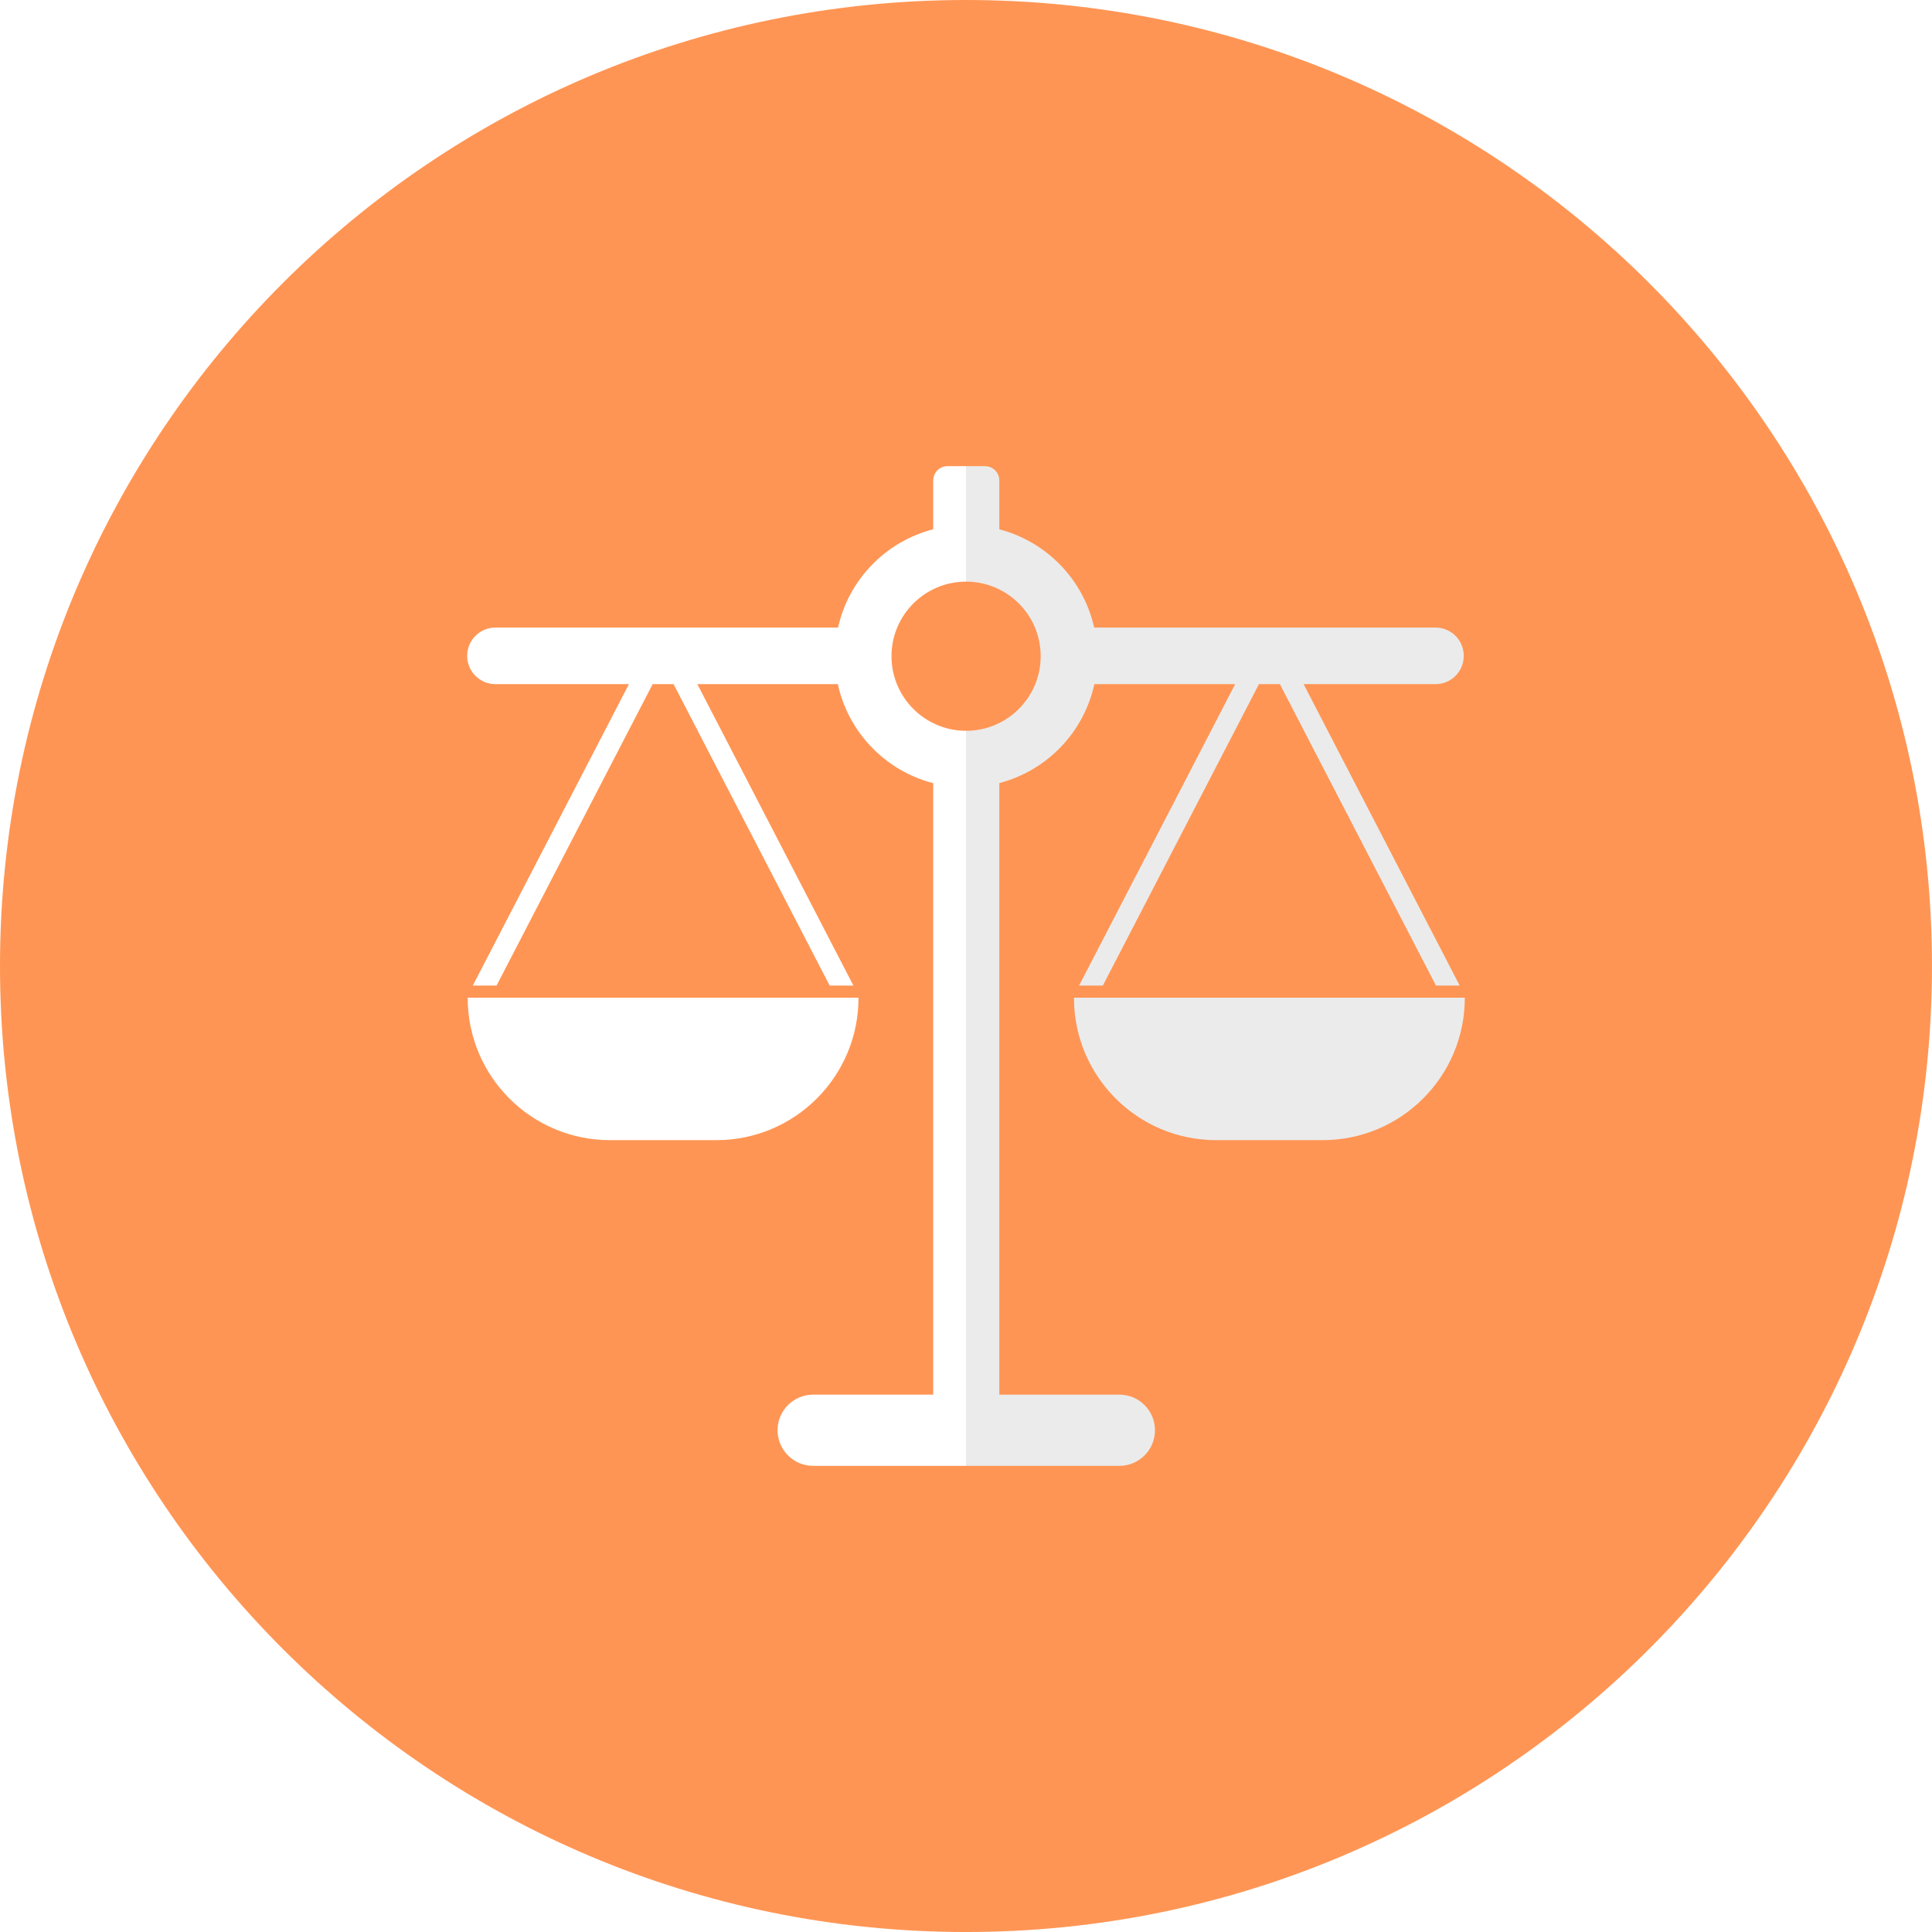
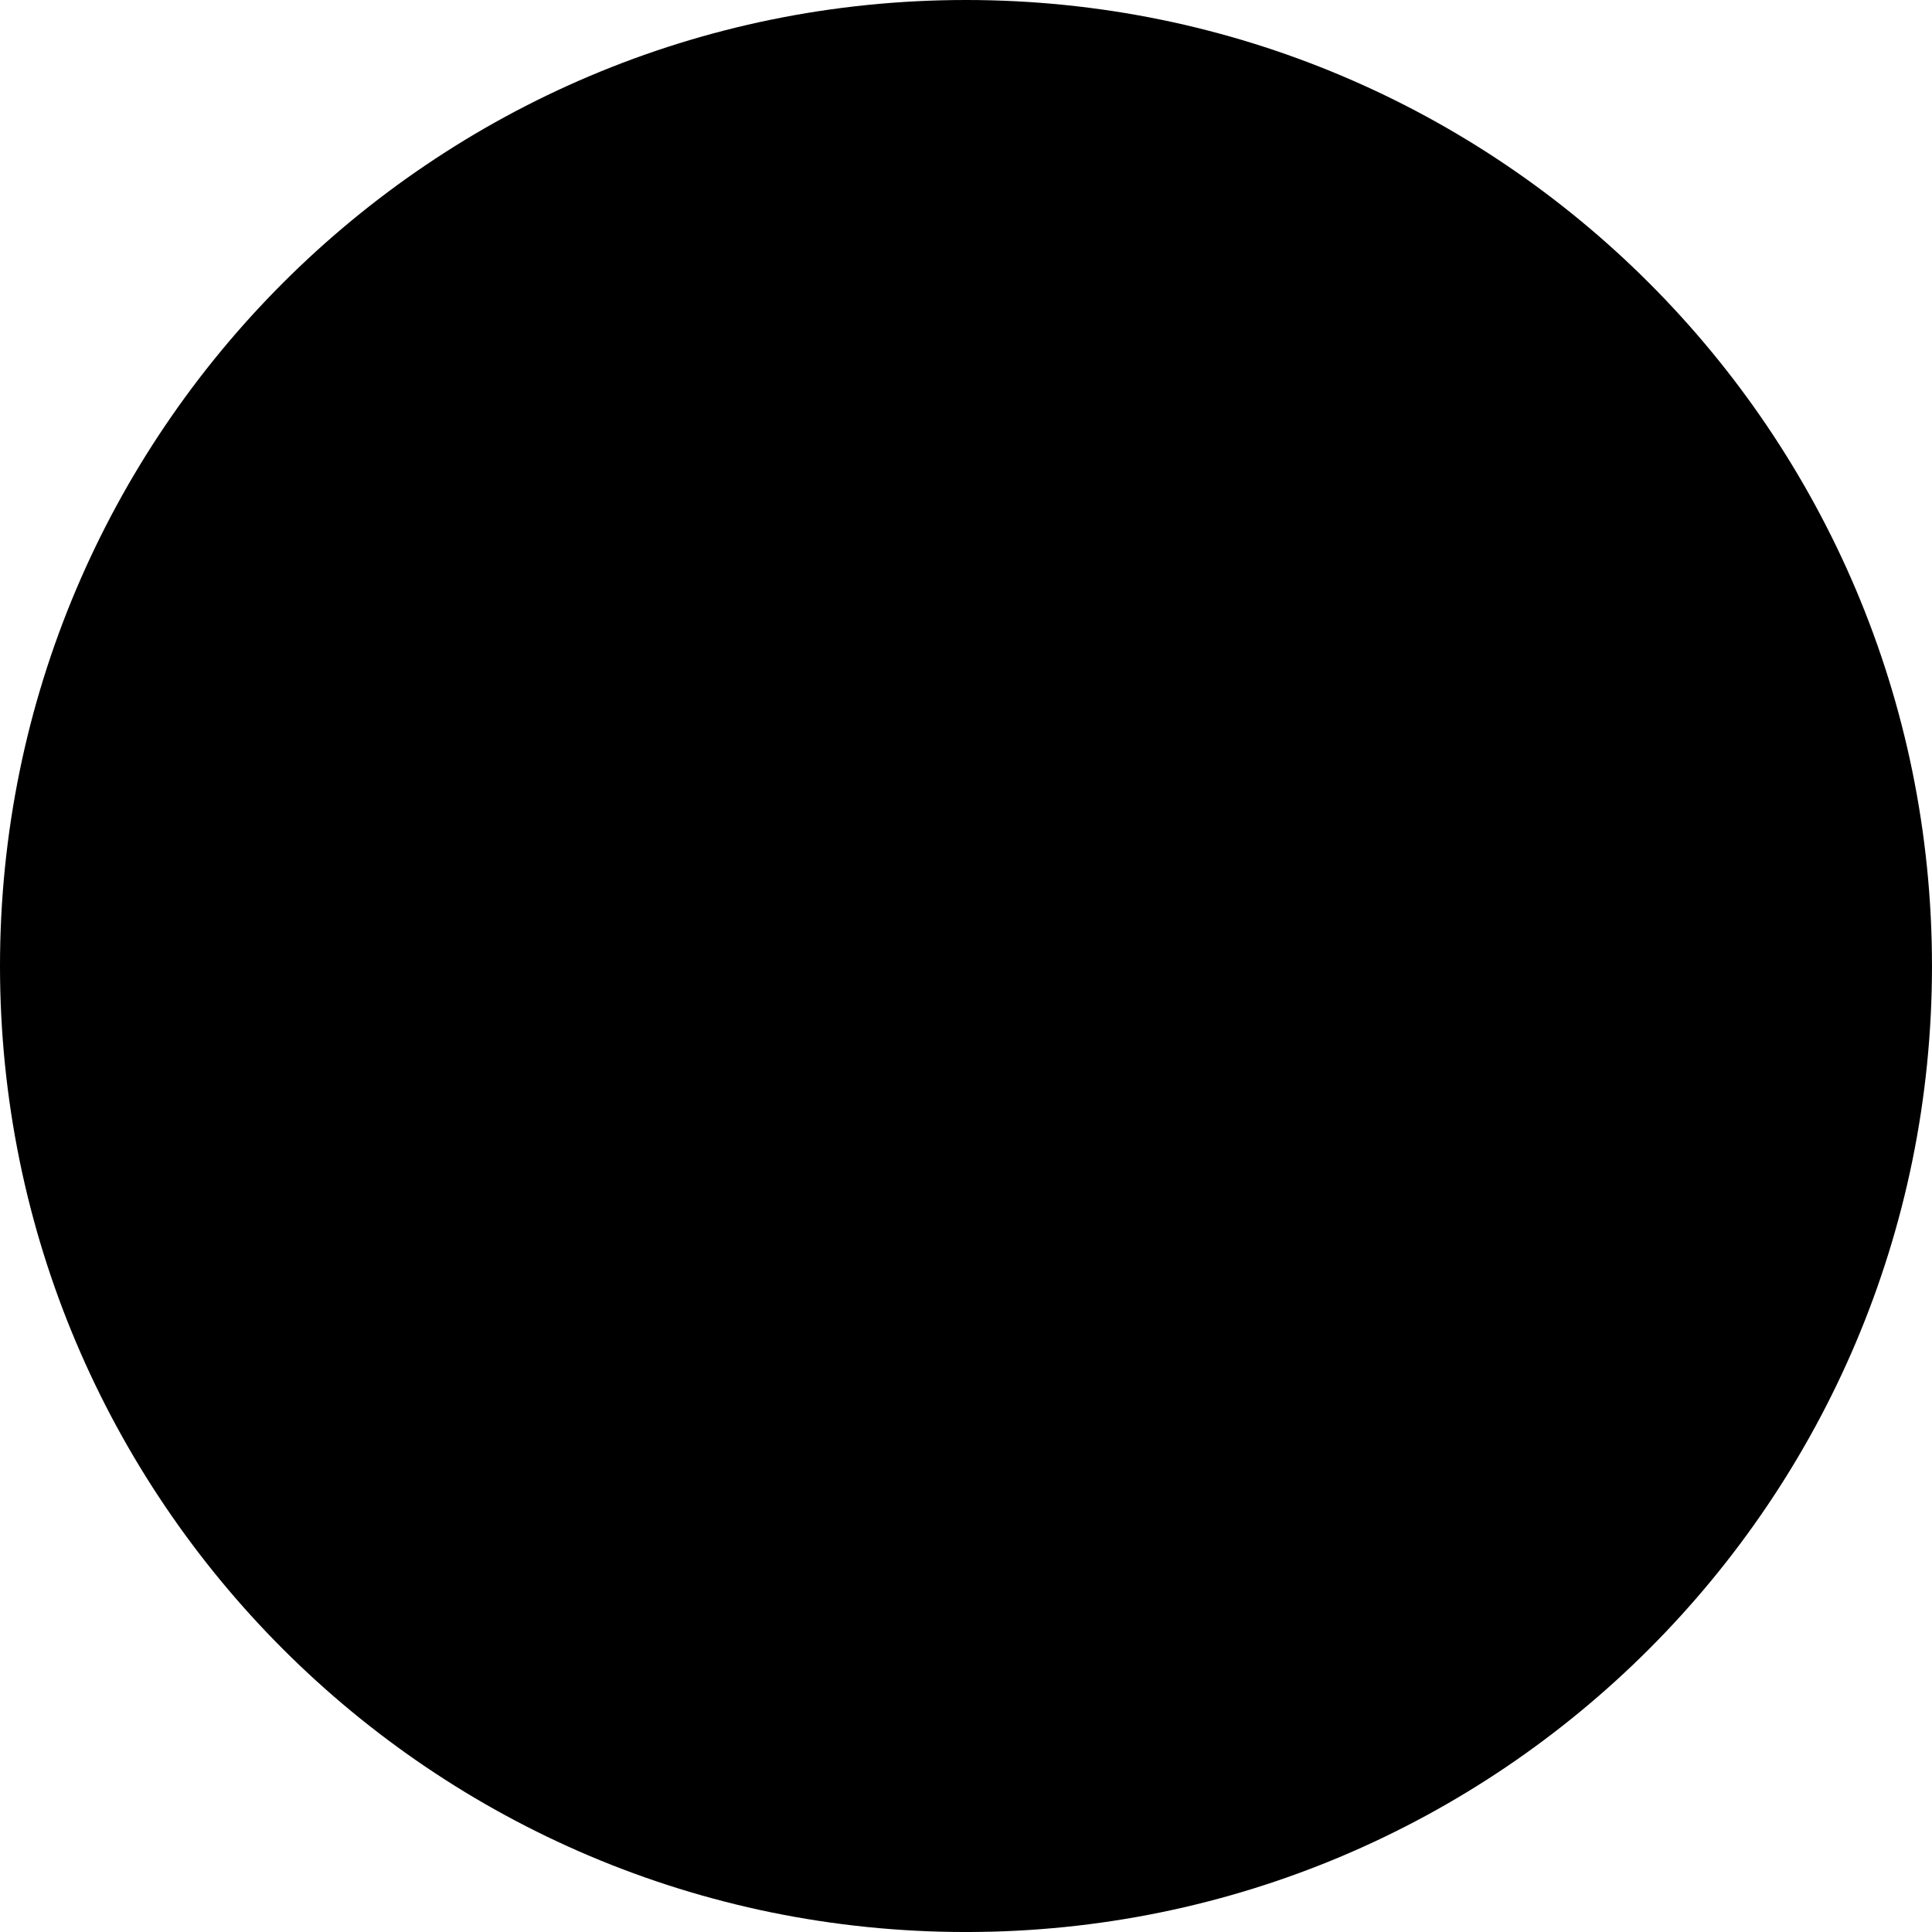
- <svg xmlns="http://www.w3.org/2000/svg" viewBox="0 0 500 500">
-   <path d="M249.998,500.004C111.931,500.004,0,388.073,0,250.002C0,111.926,111.931,0,249.998,0 c138.063,0,249.998,111.926,249.998,250.002C499.996,388.073,388.061,500.004,249.998,500.004z" style="fill:#FF9554;" />
-   <linearGradient gradientUnits="userSpaceOnUse" id="gradient-fill" x1="120.905" x2="379.091" y1="250.002" y2="250.002">
-     <stop offset="0.5" style="stop-color:#FFFFFF" />
-     <stop offset="0.5" style="stop-color:#EBEBEB" />
-   </linearGradient>
-   <path d="M289.694,360.933h-31.072V202.665c12.303-3.209,21.884-13.111,24.594-25.611    h36.444l-40.393,78.008h6.154l40.393-78.008h5.411l40.397,78.008h6.145l-40.393-78.008h34.14c4.043,0,7.308-3.269,7.308-7.316    c0-4.051-3.265-7.325-7.308-7.325h-88.341c-2.769-12.41-12.312-22.226-24.551-25.427v-12.662c0-2.03-1.65-3.679-3.688-3.679    h-9.727c-2.038,0-3.688,1.65-3.688,3.679v12.645c-12.282,3.175-21.863,13-24.637,25.444h-88.657c-4.051,0-7.32,3.274-7.32,7.325    c0,4.047,3.269,7.316,7.32,7.316h34.538l-40.397,78.008h6.145l40.397-78.008h5.41l40.401,78.008h6.145l-40.393-78.008h36.359    c2.722,12.53,12.35,22.444,24.688,25.633v158.246h-31.072c-5.094,0-9.214,4.128-9.214,9.213c0,5.085,4.12,9.214,9.214,9.214    h79.247c5.09,0,9.214-4.128,9.214-9.214C298.908,365.061,294.784,360.933,289.694,360.933z M230.72,169.823    c0-10.662,8.645-19.299,19.307-19.299c10.654,0,19.299,8.637,19.299,19.299s-8.645,19.307-19.299,19.307    C239.366,189.131,230.72,180.485,230.72,169.823z M185.379,295.07h-27.526c-20.329,0-36.812-16.491-36.812-36.812    c0-0.021,0-0.043,0-0.06h101.14c0,0.017,0,0.039,0,0.06C222.182,278.579,205.716,295.07,185.379,295.07z M379.091,258.258    c0,20.32-16.474,36.812-36.812,36.812h-27.525c-20.329,0-36.812-16.491-36.812-36.812c0-0.021,0.008-0.043,0.008-0.06h101.136    C379.087,258.216,379.091,258.237,379.091,258.258z" style="fill:url(#gradient-fill);" />
+ <svg xmlns="http://www.w3.org/2000/svg" viewBox="0 0 500 500" class="{{ compare_svg_class }}">
+   <path class="background" d="             M249.998,500.004C111.931,500.004,0,388.073,0,250.002C0,111.926,111.931,0,249.998,0             c138.063,0,249.998,111.926,249.998,250.002C499.996,388.073,388.061,500.004,249.998,500.004z         " />
+   <path class="scale" d="             M289.694,360.933h-31.072V202.665c12.303-3.209,21.884-13.111,24.594-25.611             h36.444l-40.393,78.008h6.154l40.393-78.008h5.411l40.397,78.008h6.145l-40.393-78.008h34.14c4.043,0,7.308-3.269,7.308-7.316             c0-4.051-3.265-7.325-7.308-7.325h-88.341c-2.769-12.41-12.312-22.226-24.551-25.427v-12.662c0-2.03-1.65-3.679-3.688-3.679             h-9.727c-2.038,0-3.688,1.65-3.688,3.679v12.645c-12.282,3.175-21.863,13-24.637,25.444h-88.657c-4.051,0-7.32,3.274-7.32,7.325             c0,4.047,3.269,7.316,7.32,7.316h34.538l-40.397,78.008h6.145l40.397-78.008h5.41l40.401,78.008h6.145l-40.393-78.008h36.359             c2.722,12.53,12.35,22.444,24.688,25.633v158.246h-31.072c-5.094,0-9.214,4.128-9.214,9.213c0,5.085,4.12,9.214,9.214,9.214             h79.247c5.09,0,9.214-4.128,9.214-9.214C298.908,365.061,294.784,360.933,289.694,360.933z M230.72,169.823             c0-10.662,8.645-19.299,19.307-19.299c10.654,0,19.299,8.637,19.299,19.299s-8.645,19.307-19.299,19.307             C239.366,189.131,230.72,180.485,230.72,169.823z M185.379,295.07h-27.526c-20.329,0-36.812-16.491-36.812-36.812             c0-0.021,0-0.043,0-0.06h101.14c0,0.017,0,0.039,0,0.06C222.182,278.579,205.716,295.07,185.379,295.07z M379.091,258.258             c0,20.32-16.474,36.812-36.812,36.812h-27.525c-20.329,0-36.812-16.491-36.812-36.812c0-0.021,0.008-0.043,0.008-0.06h101.136             C379.087,258.216,379.091,258.237,379.091,258.258z         " />
</svg>
